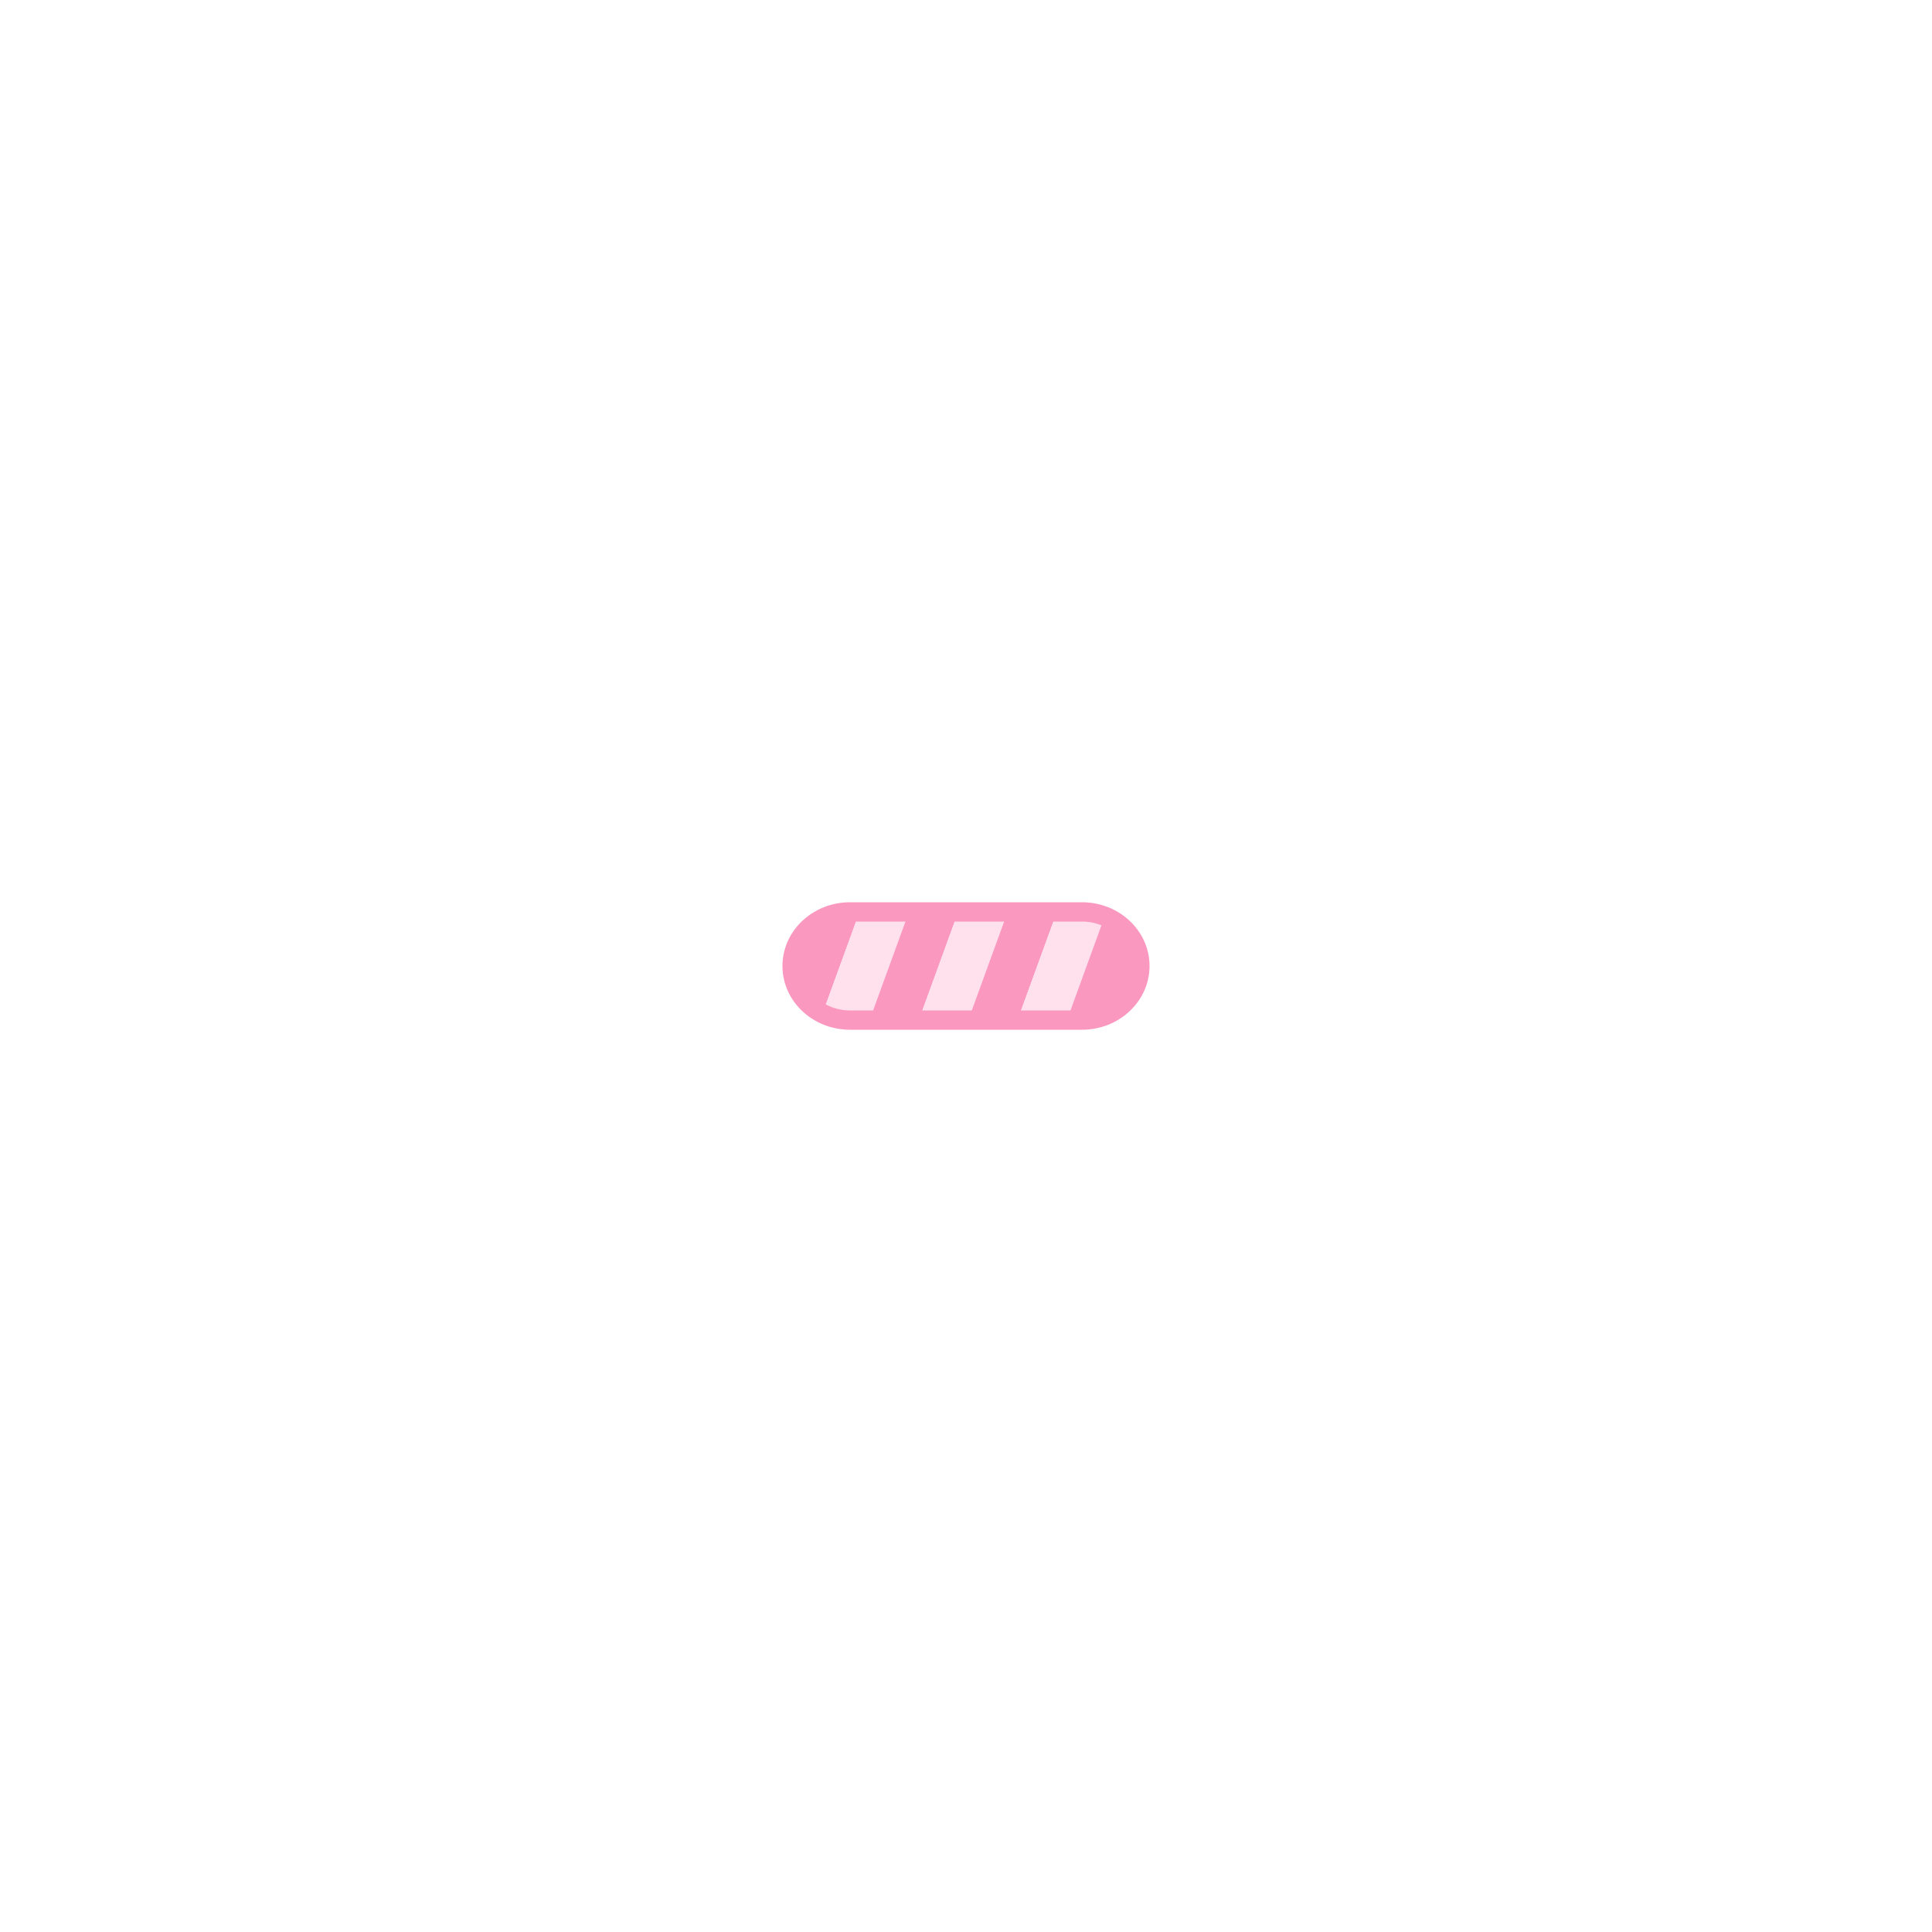
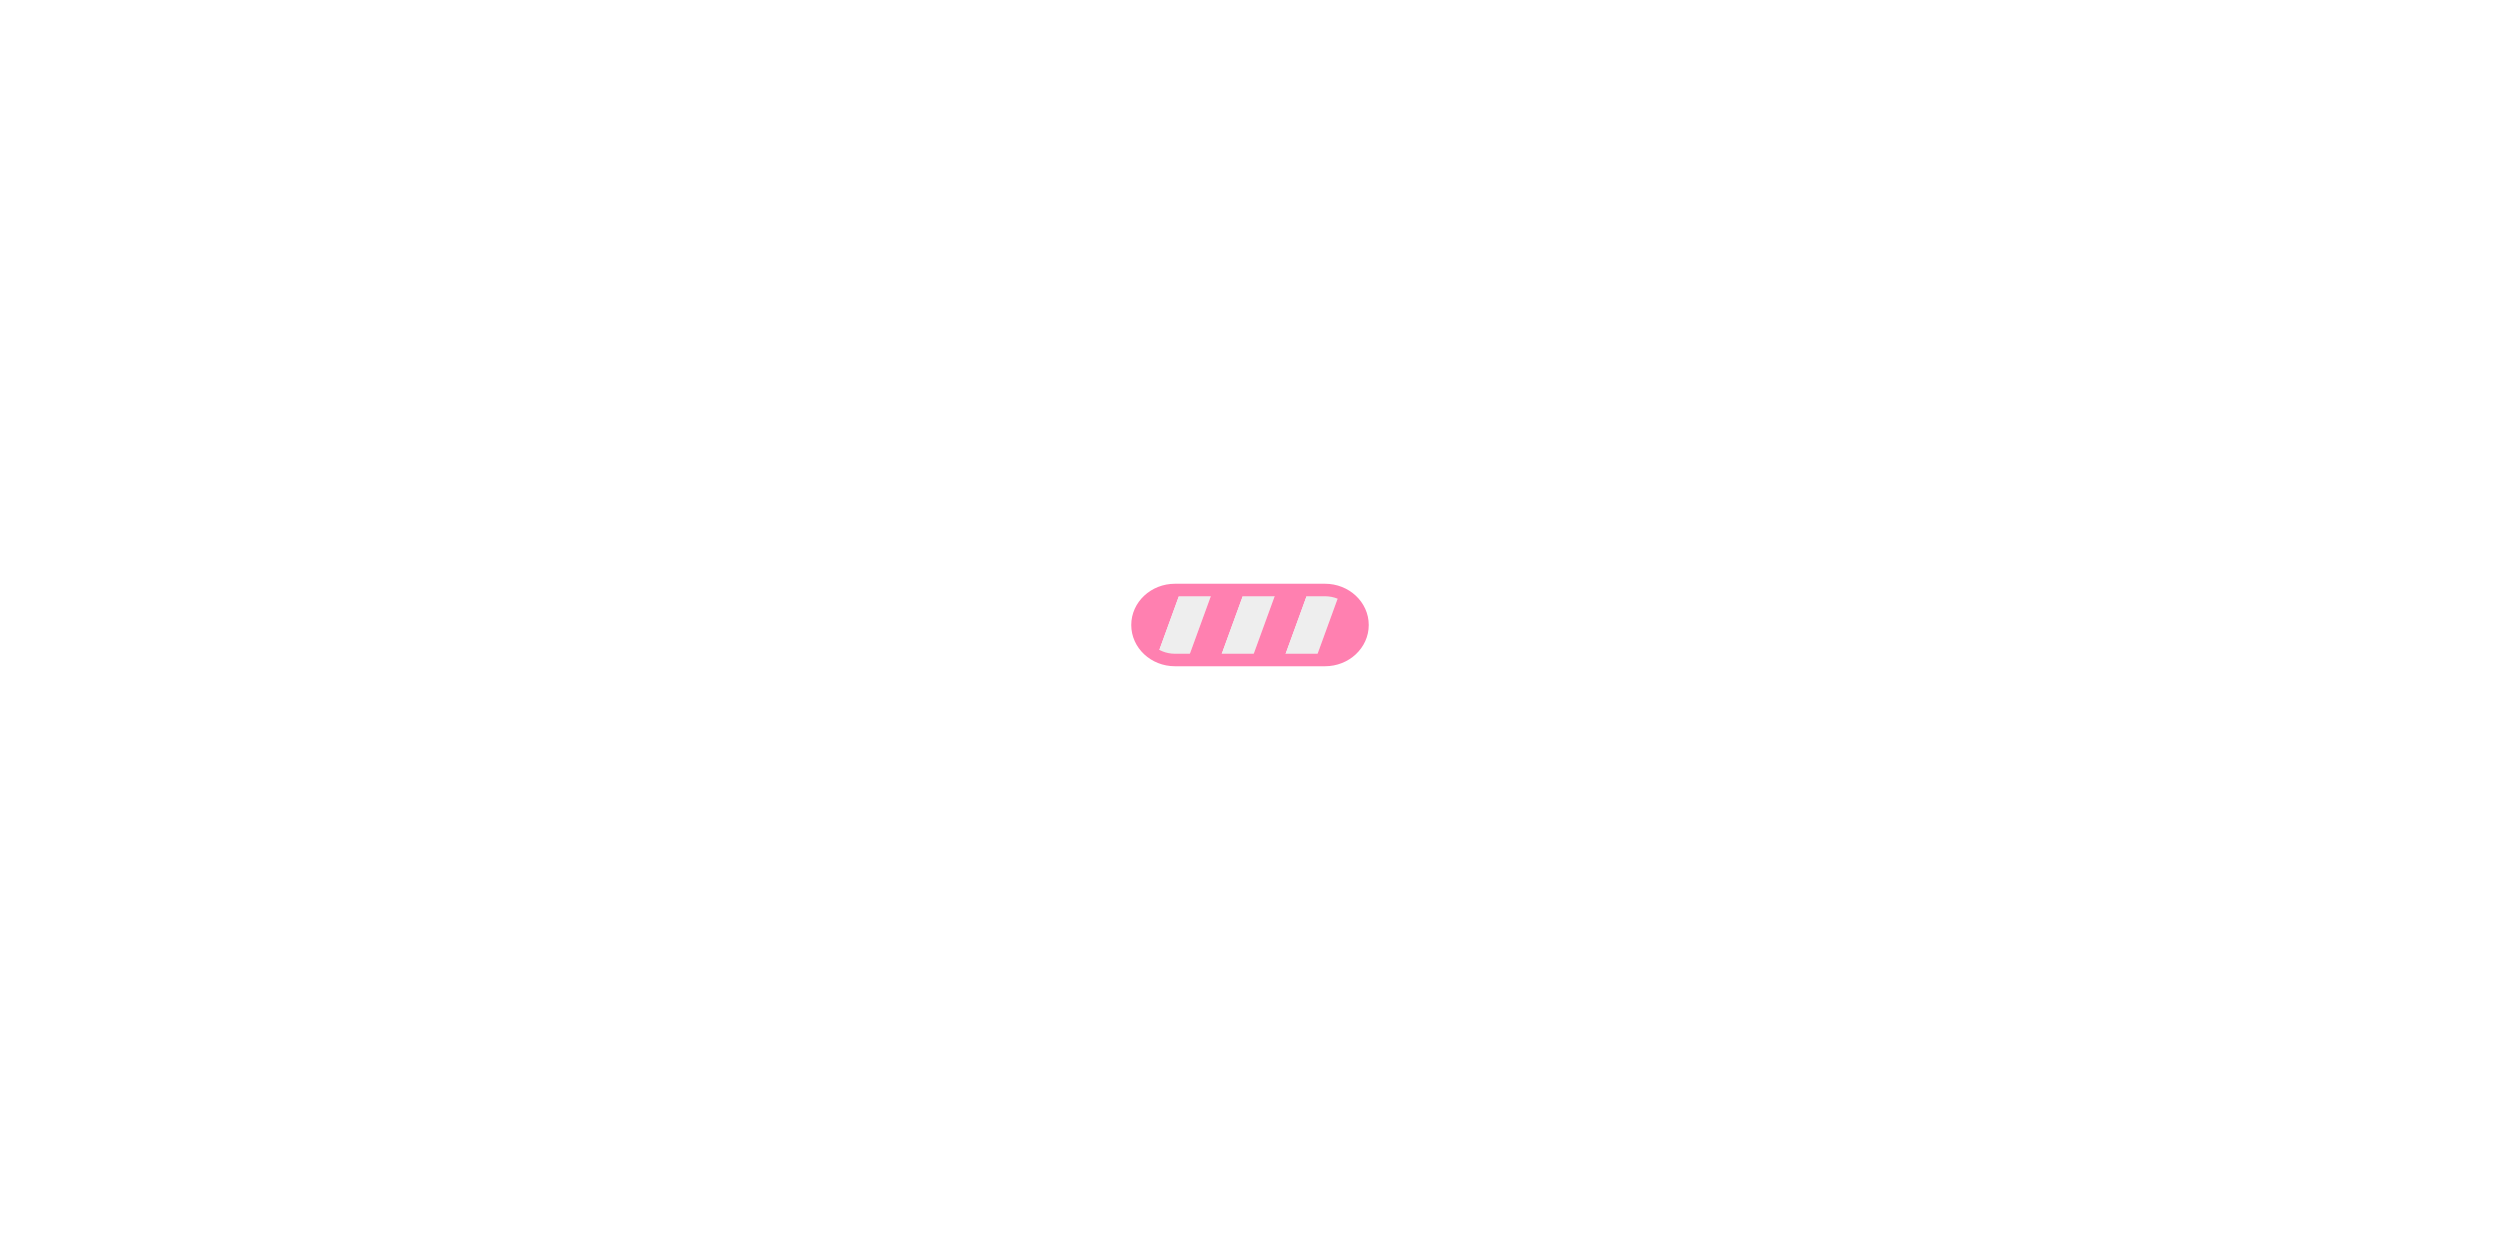
- <svg xmlns="http://www.w3.org/2000/svg" width="80px" height="80px" viewBox="-200 -200 500 500" preserveAspectRatio="xMidYMid" class="lds-stripe" style="background: #FFE1ED none repeat scroll 0% 0%;">
+ <svg xmlns="http://www.w3.org/2000/svg" width="80px" height="40px" viewBox="-200 -200 500 500" preserveAspectRatio="xMidYMid" class="lds-stripe" style="background: #eee none repeat scroll 0% 0%;">
  <defs>
    <pattern id="blah" patternUnits="userSpaceOnUse" x="0" y="0" width="100" height="100">
      <g transform="translate(7.8 0)">
        <g transform="rotate(20 50 50) scale(1.2)">
-           <rect x="-20" y="-10" width="10" height="120" ng-attr-fill="{{config.c1}}" fill="#FB98C0" />
-           <rect x="-10" y="-10" width="10" height="120" ng-attr-fill="{{config.c2}}" fill="#FFE1ED" />
-           <rect x="0" y="-10" width="10" height="120" ng-attr-fill="{{config.c1}}" fill="#FB98C0" />
-           <rect x="10" y="-10" width="10" height="120" ng-attr-fill="{{config.c2}}" fill="#FFE1ED" />
-           <rect x="20" y="-10" width="10" height="120" ng-attr-fill="{{config.c1}}" fill="#FB98C0" />
-           <rect x="30" y="-10" width="10" height="120" ng-attr-fill="{{config.c2}}" fill="#FFE1ED" />
-           <rect x="40" y="-10" width="10" height="120" ng-attr-fill="{{config.c1}}" fill="#FB98C0" />
-           <rect x="50" y="-10" width="10" height="120" ng-attr-fill="{{config.c2}}" fill="#FFE1ED" />
-           <rect x="60" y="-10" width="10" height="120" ng-attr-fill="{{config.c1}}" fill="#FB98C0" />
-           <rect x="70" y="-10" width="10" height="120" ng-attr-fill="{{config.c2}}" fill="#FFE1ED" />
-           <rect x="80" y="-10" width="10" height="120" ng-attr-fill="{{config.c1}}" fill="#FB98C0" />
-           <rect x="90" y="-10" width="10" height="120" ng-attr-fill="{{config.c2}}" fill="#FFE1ED" />
-           <rect x="100" y="-10" width="10" height="120" ng-attr-fill="{{config.c1}}" fill="#FB98C0" />
-           <rect x="110" y="-10" width="10" height="120" ng-attr-fill="{{config.c1}}" fill="#FB98C0" />
+           <rect x="-20" y="-10" width="10" height="120" fill="#ff80b0" />
+           <rect x="-10" y="-10" width="10" height="120" fill="#eee" />
+           <rect x="0" y="-10" width="10" height="120" fill="#ff80b0" />
+           <rect x="10" y="-10" width="10" height="120" fill="#eee" />
+           <rect x="20" y="-10" width="10" height="120" fill="#ff80b0" />
+           <rect x="30" y="-10" width="10" height="120" fill="#eee" />
+           <rect x="40" y="-10" width="10" height="120" fill="#ff80b0" />
+           <rect x="50" y="-10" width="10" height="120" fill="#eee" />
+           <rect x="60" y="-10" width="10" height="120" fill="#ff80b0" />
+           <rect x="70" y="-10" width="10" height="120" fill="#eee" />
+           <rect x="80" y="-10" width="10" height="120" fill="#ff80b0" />
+           <rect x="90" y="-10" width="10" height="120" fill="#eee" />
+           <rect x="100" y="-10" width="10" height="120" fill="#ff80b0" />
+           <rect x="110" y="-10" width="10" height="120" fill="#ff80b0" />
        </g>
        <animateTransform attributeName="transform" type="translate" values="0 0;26 0" keyTimes="0;1" ng-attr-dur="{{config.speed}}s" repeatCount="indefinite" dur="1s" />
      </g>
    </pattern>
  </defs>
-   <rect ng-attr-rx="{{config.r}}" ng-attr-ry="{{config.r}}" ng-attr-x="{{config.x}}" ng-attr-y="{{config.y}}" ng-attr-stroke="{{config.stroke}}" ng-attr-stroke-width="{{config.strokeWidth}}" ng-attr-width="{{config.width}}" ng-attr-height="{{config.height}}" fill="url(#blah)" rx="15" ry="15" x="5" y="36" stroke="#FB98C0" stroke-width="5" width="90" height="28" />
+   <rect fill="url(#blah)" rx="15" ry="15" x="5" y="36" stroke="#ff80b0" stroke-width="5" width="90" height="28" />
</svg>
